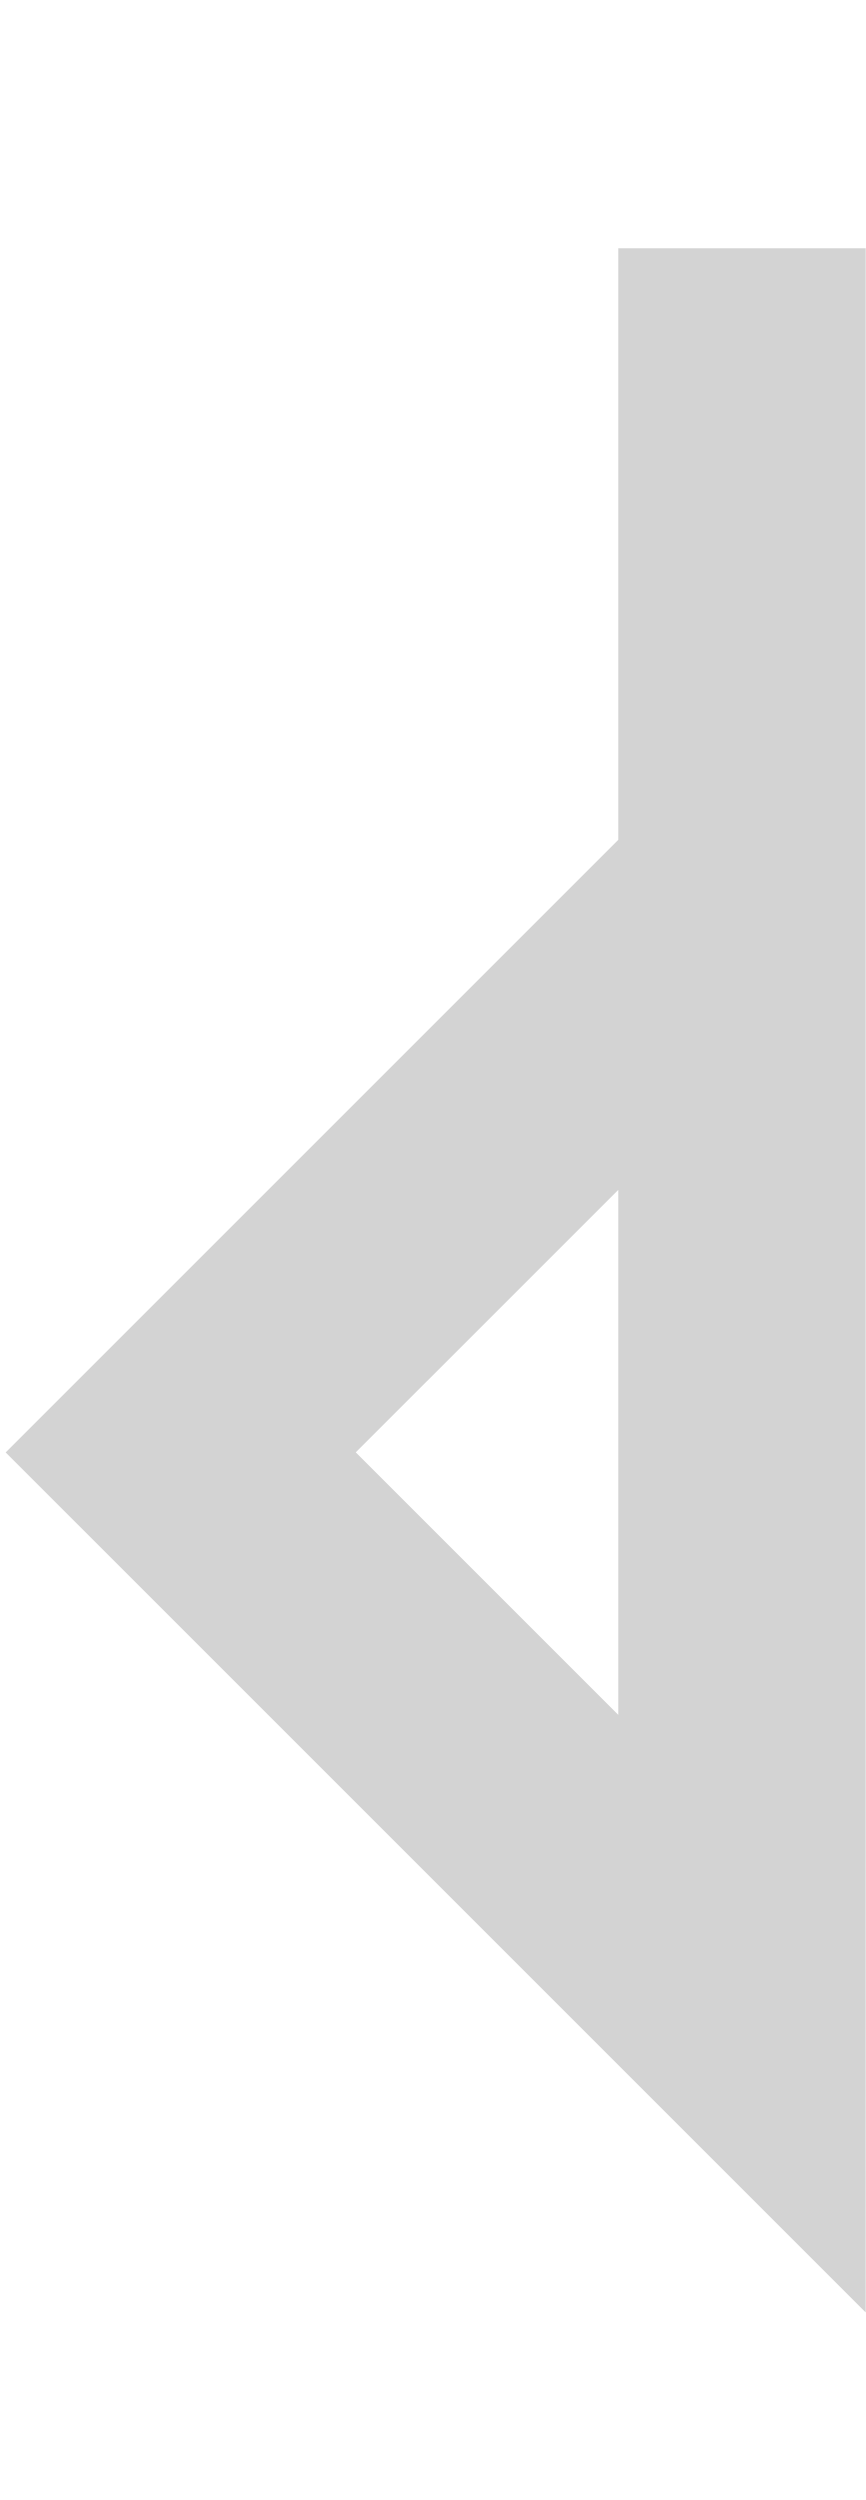
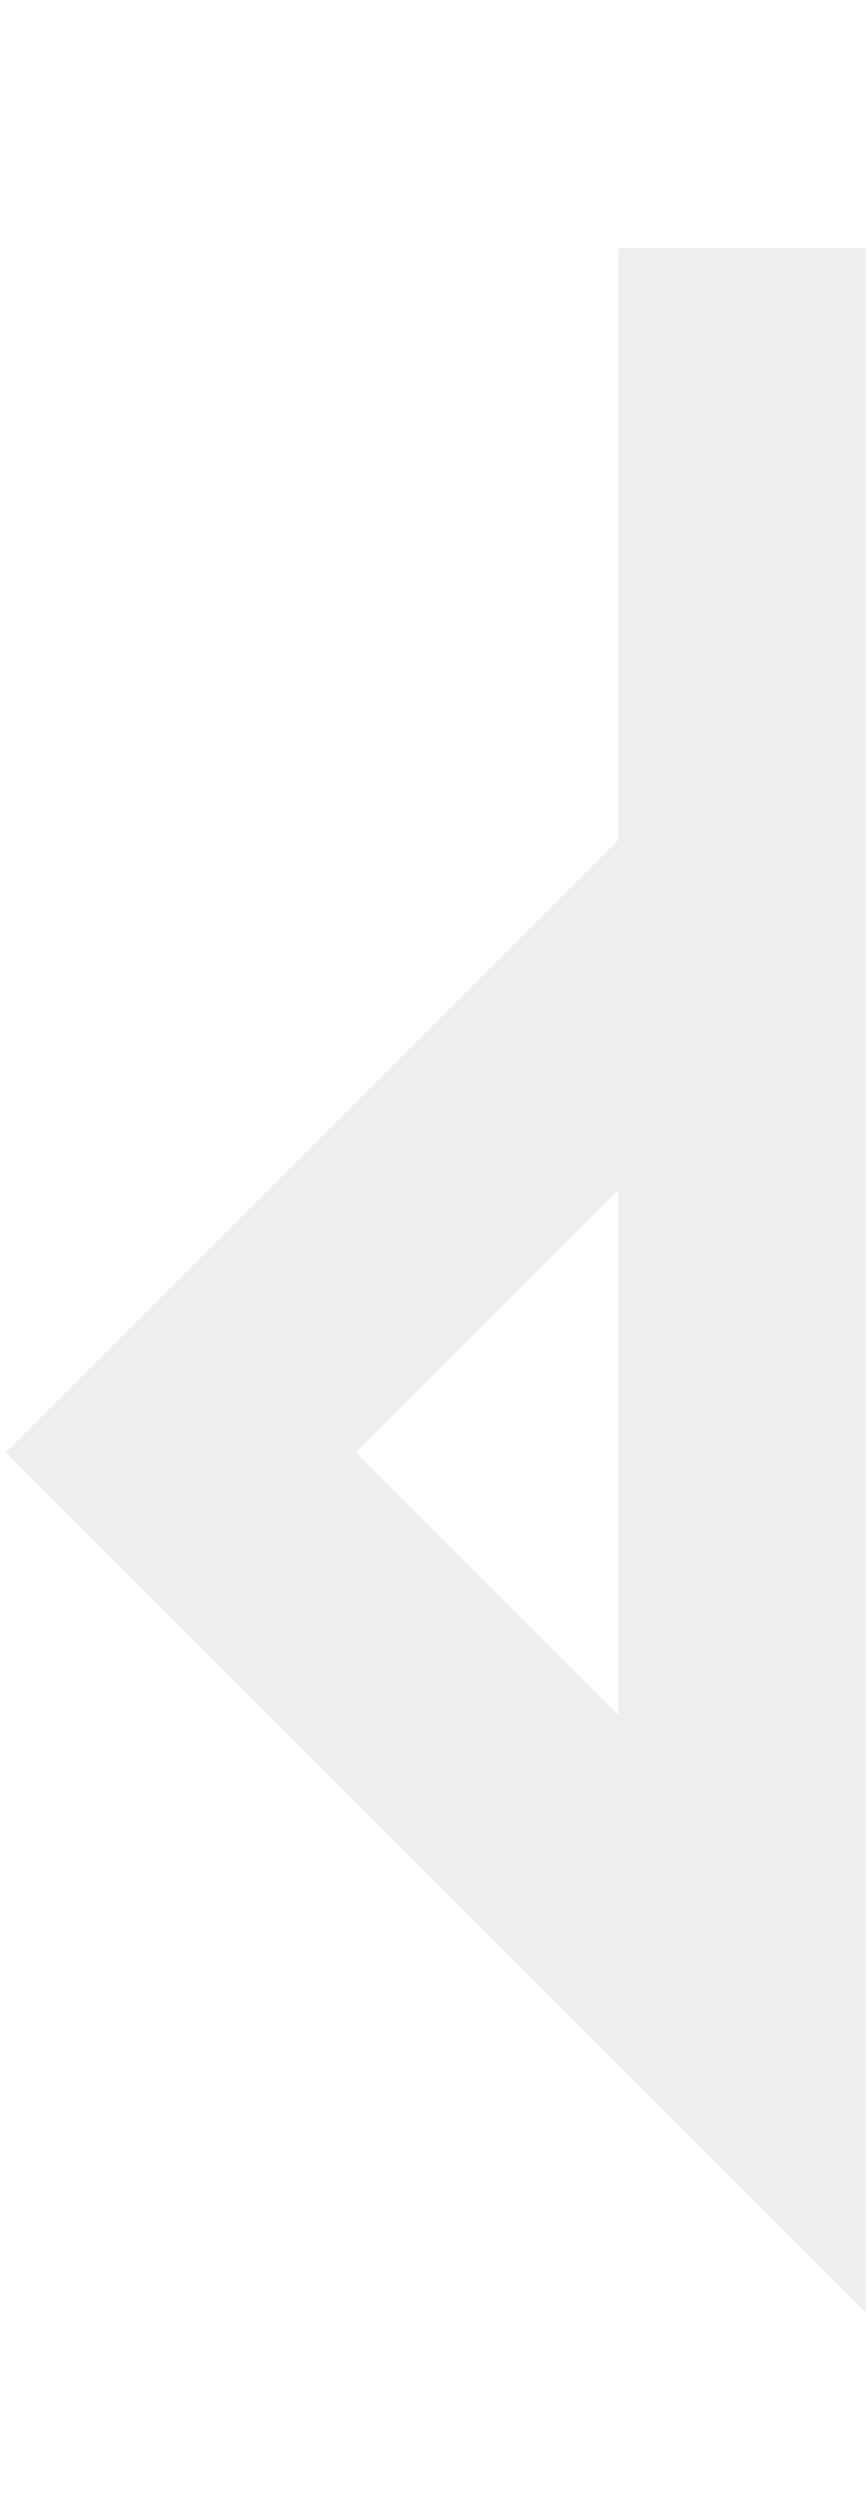
<svg xmlns="http://www.w3.org/2000/svg" width="38.437" height="111" viewbox="0 0 38.437 111">
  <defs>
    <style>
      .a {
-         fill: #d3d3d3;
+         fill: #eee;
      }
      .b {
        fill: none;
      }
    </style>
  </defs>
  <g transform="translate(-102 0.033)">
    <path class="a" d="M1747.8,536.555l-27.2,27.2,38.185,38.184V510.288H1747.8Zm0,38.851-11.656-11.655,11.656-11.655Z" transform="translate(-1618.348 -499.299)" />
    <rect class="b" width="38" height="111" transform="translate(102 -0.033)" />
  </g>
</svg>
